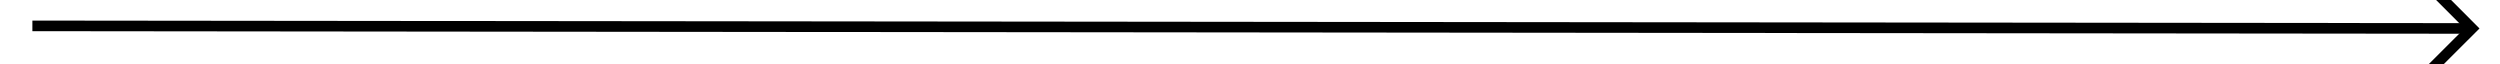
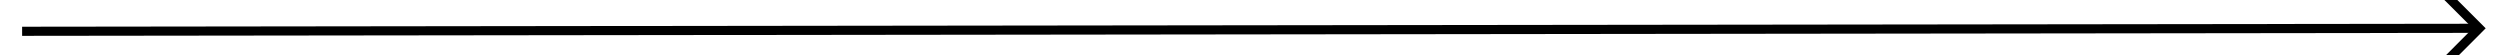
- <svg xmlns="http://www.w3.org/2000/svg" version="1.1" width="236px" height="6px" preserveAspectRatio="xMinYMid meet" viewBox="844 225  236 4">
-   <g transform="matrix(0.1218693 -0.9925462 0.9925462 0.1218693 619.4537 1154.165 )">
-     <path d="M 1071.946 222.854  L 1076.593 227.5  L 1071.946 232.146  L 1072.654 232.854  L 1077.654 227.854  L 1078.007 227.5  L 1077.654 227.146  L 1072.654 222.146  L 1071.946 222.854  Z " fill-rule="nonzero" fill="#000000" stroke="none" transform="matrix(0.1208213 0.9926743 -0.9926743 0.1208213 1072.043 -755.4358 )" />
-     <path d="M 847 227.5  L 1077 227.5  " stroke-width="1" stroke="#000000" fill="none" transform="matrix(0.1208213 0.9926743 -0.9926743 0.1208213 1072.043 -755.4358 )" />
+ <svg xmlns="http://www.w3.org/2000/svg" version="1.1" width="274px" height="6px" preserveAspectRatio="xMinYMid meet" viewBox="486 227  274 4">
+   <g transform="matrix(0.5299193 -0.8480481 0.8480481 0.5299193 98.65728 635.9825 )">
+     <path d="M 751.946 224.854  L 756.593 229.5  L 751.946 234.146  L 752.654 234.854  L 757.654 229.854  L 758.007 229.5  L 757.654 229.146  L 752.654 224.146  L 751.946 224.854  Z " fill-rule="nonzero" fill="#000000" stroke="none" transform="matrix(0.5309472 0.8474049 -0.8474049 0.5309472 486.6993 -420.2856 )" />
+     <path d="M 488 229.5  L 757 229.5  " stroke-width="1" stroke="#000000" fill="none" transform="matrix(0.5309472 0.8474049 -0.8474049 0.5309472 486.6993 -420.2856 )" />
  </g>
</svg>
